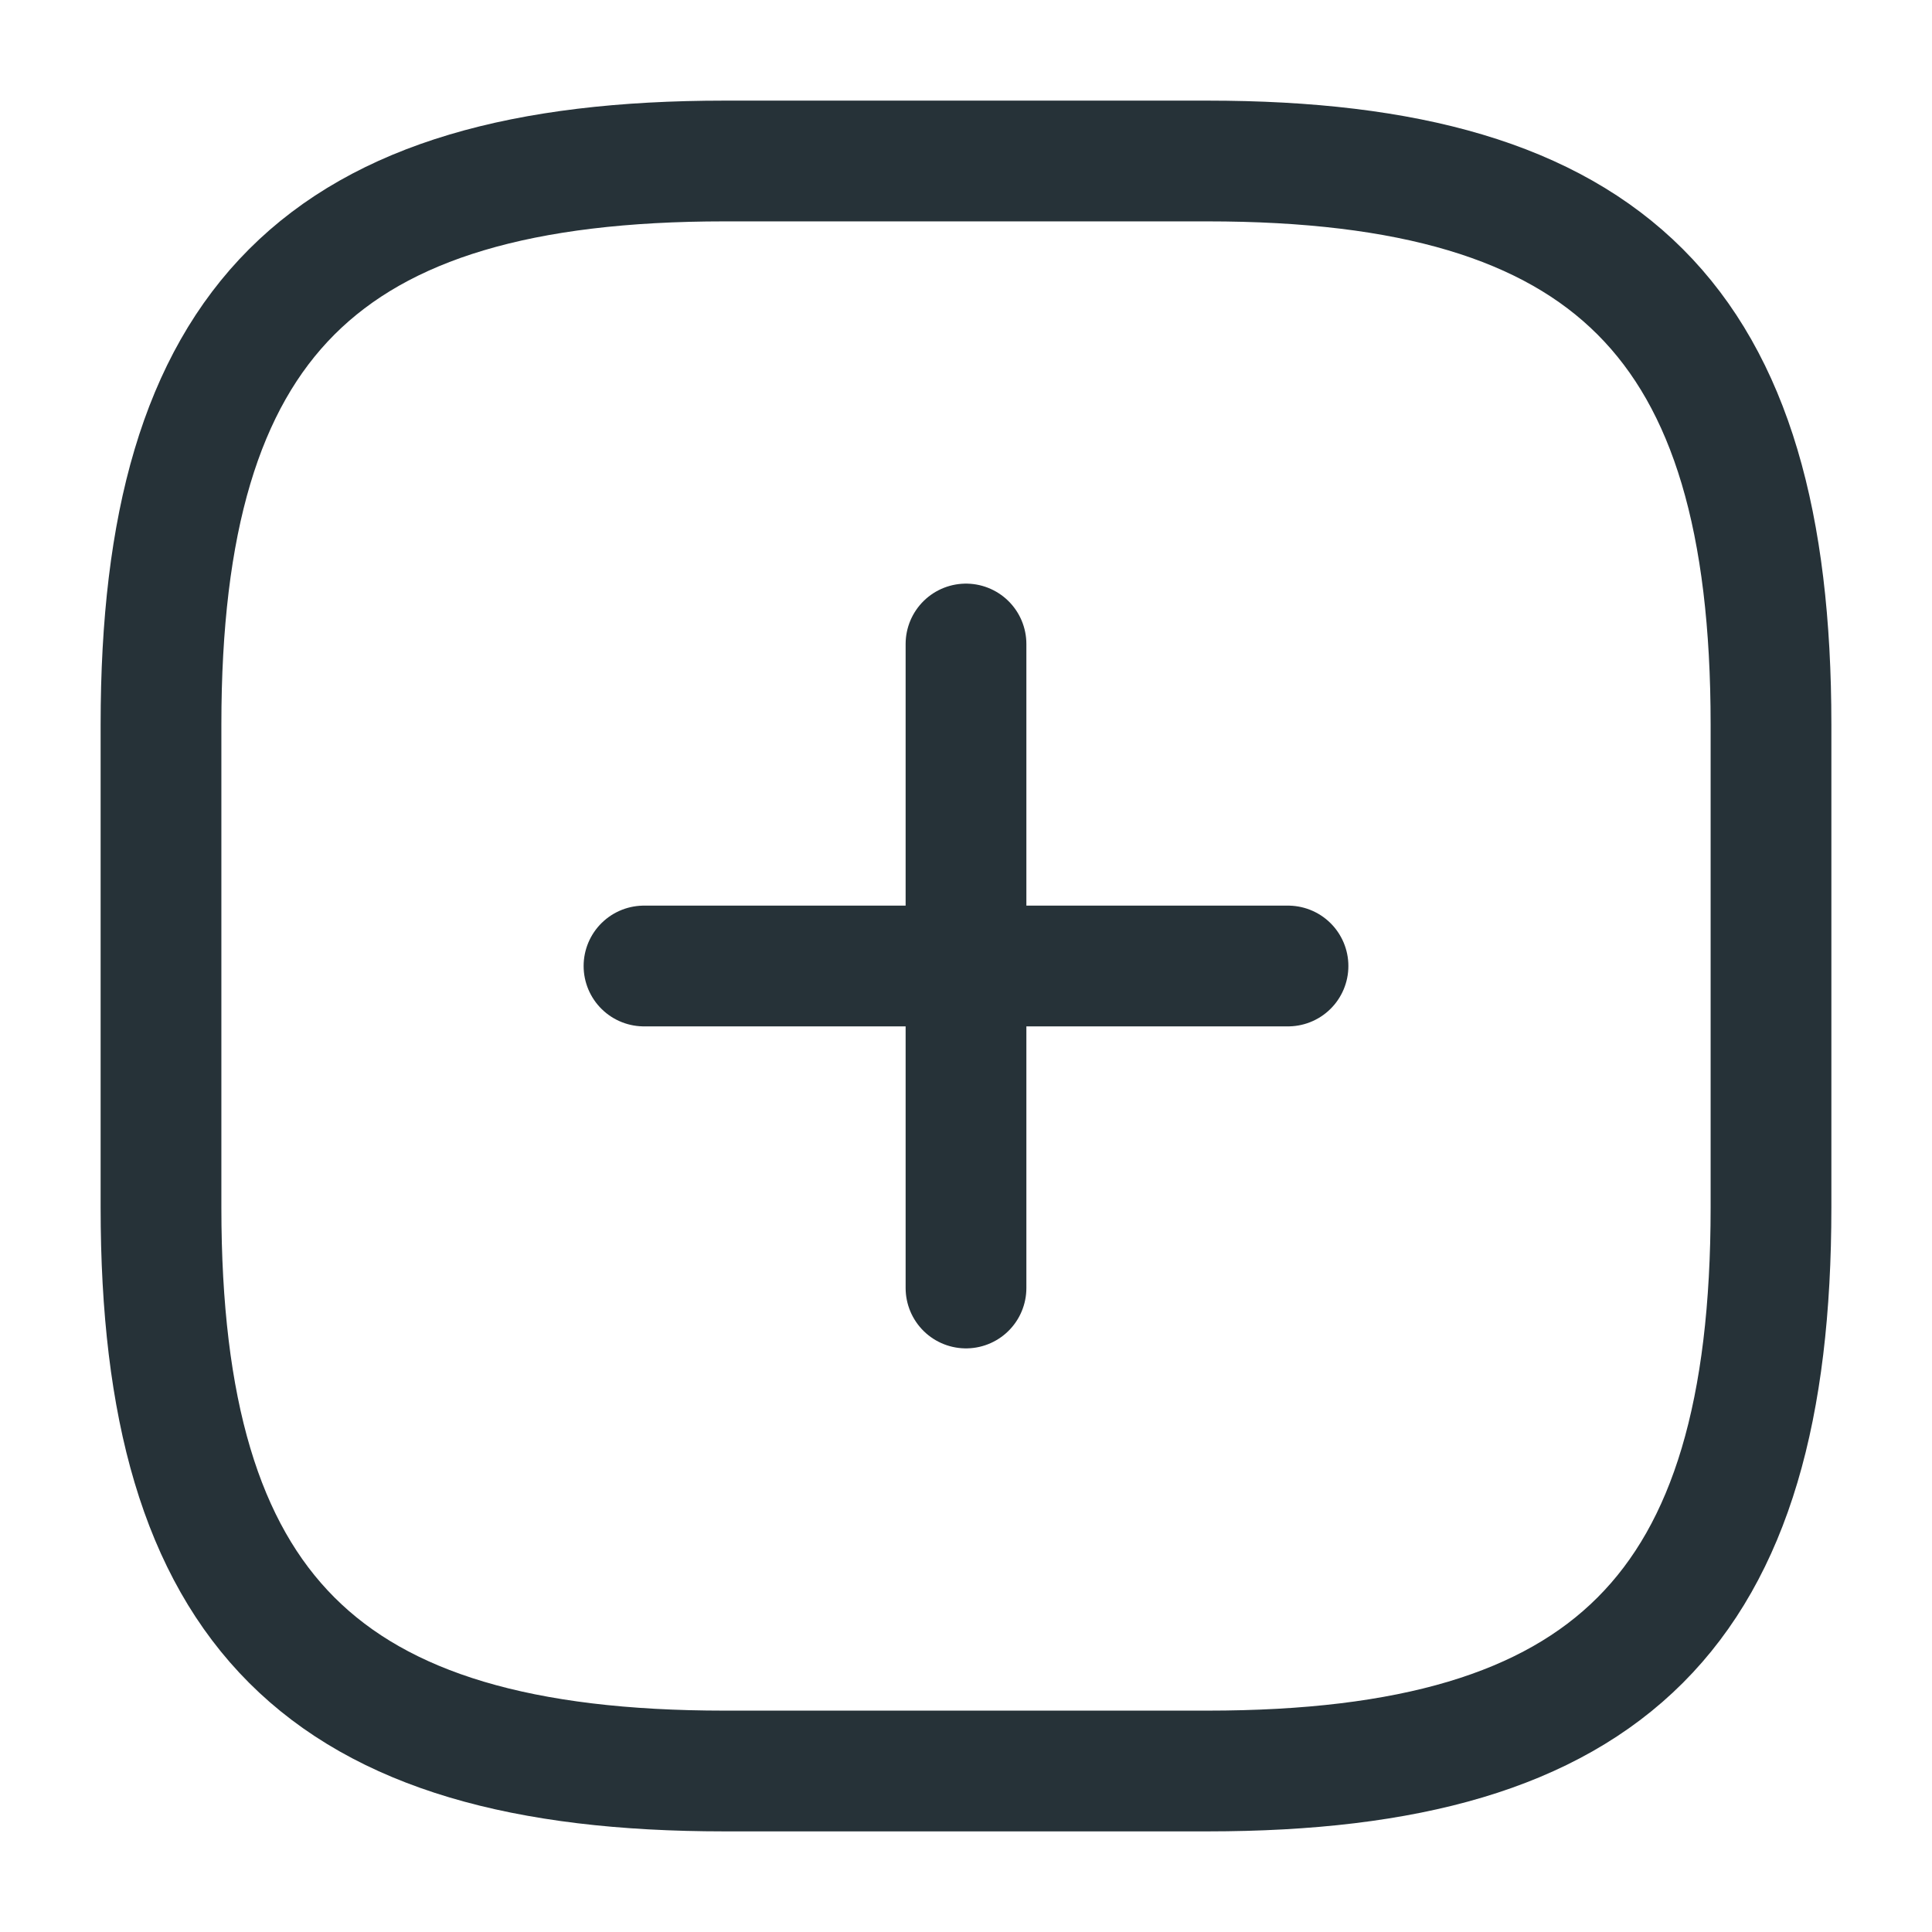
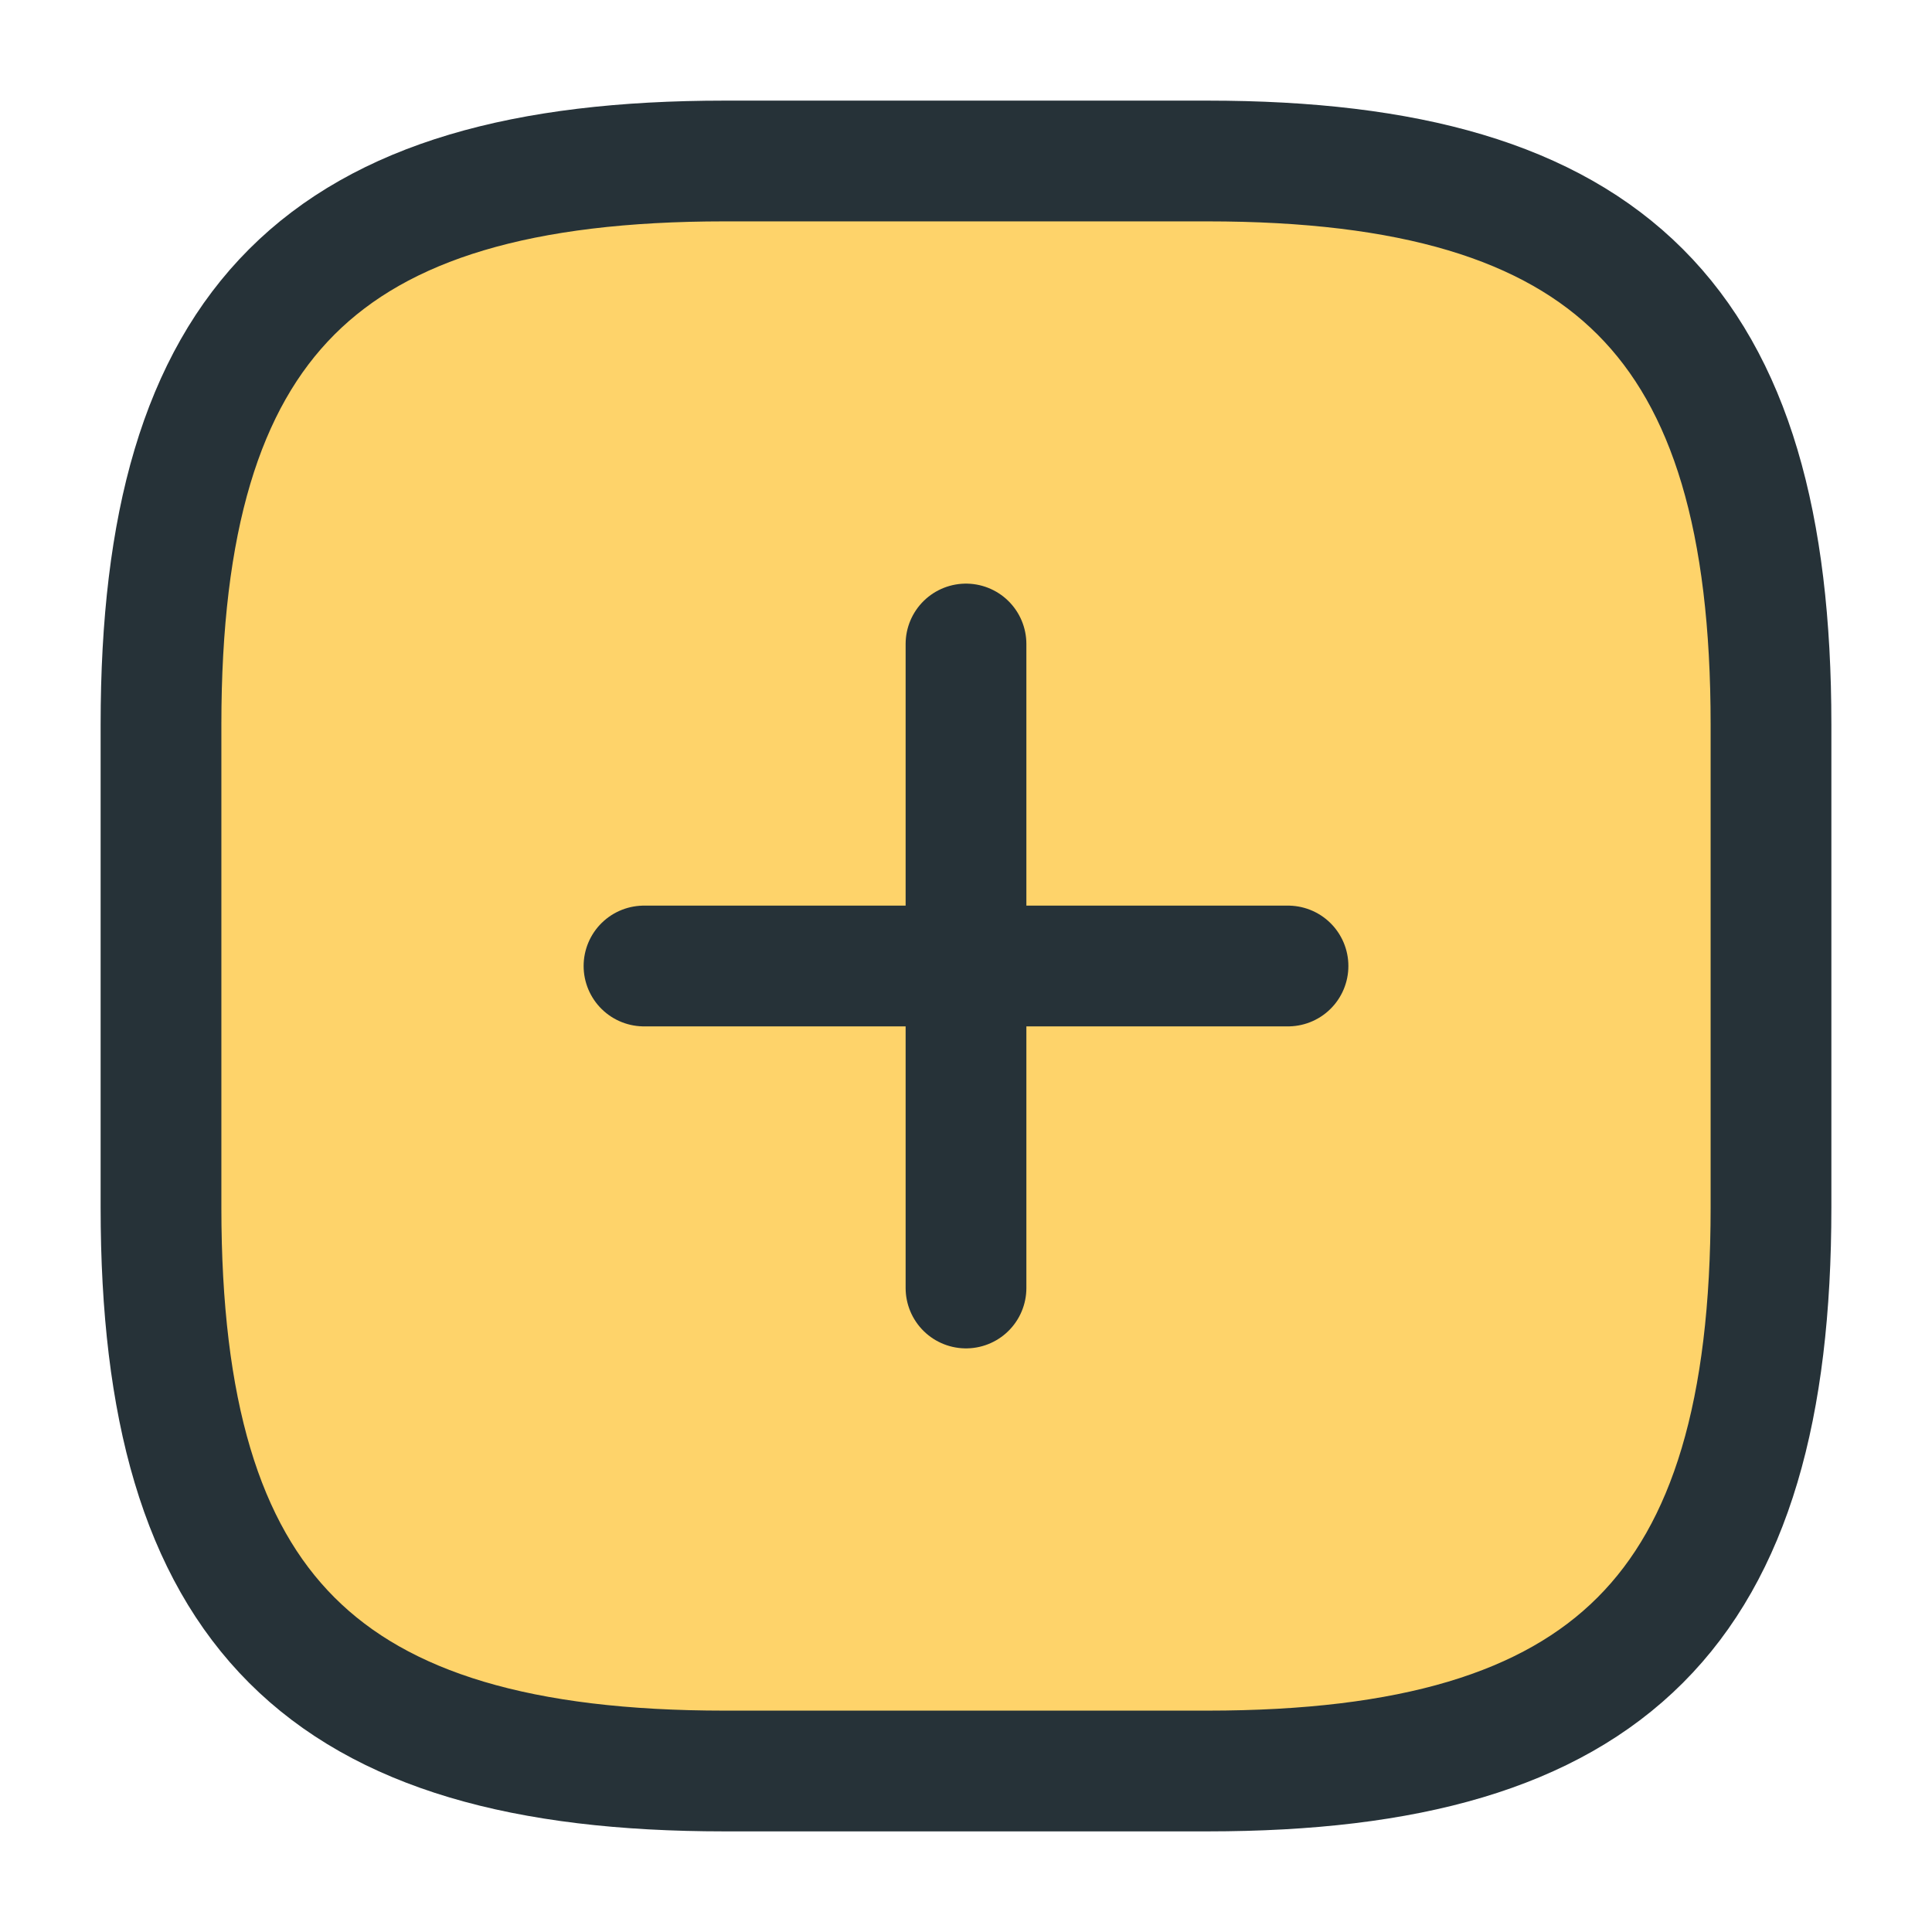
- <svg xmlns="http://www.w3.org/2000/svg" width="24" height="24" viewBox="0 0 24 24" fill="none">
-   <path d="M8 12H16M12 16V8M9 22H15C20 22 22 20 22 15V9C22 4 20 2 15 2H9C4 2 2 4 2 9V15C2 20 4 22 9 22Z" stroke="#263238" stroke-width="1.5" stroke-linecap="round" stroke-linejoin="round" />
+ <svg xmlns="http://www.w3.org/2000/svg" version="1.1" id="Layer_1" x="0px" y="0px" viewBox="0 0 24 24" style="enable-background:new 0 0 24 24;" xml:space="preserve">
+   <style type="text/css">
+ 	.st0{fill:#FED36A;stroke:#263238;stroke-width:1.5;stroke-linecap:round;stroke-linejoin:round;}
+ </style>
+   <path class="st0" d="M8,12h8 M12,16V8 M9,22h6c5,0,7-2,7-7V9c0-5-2-7-7-7H9C4,2,2,4,2,9v6C2,20,4,22,9,22z" />
</svg>
